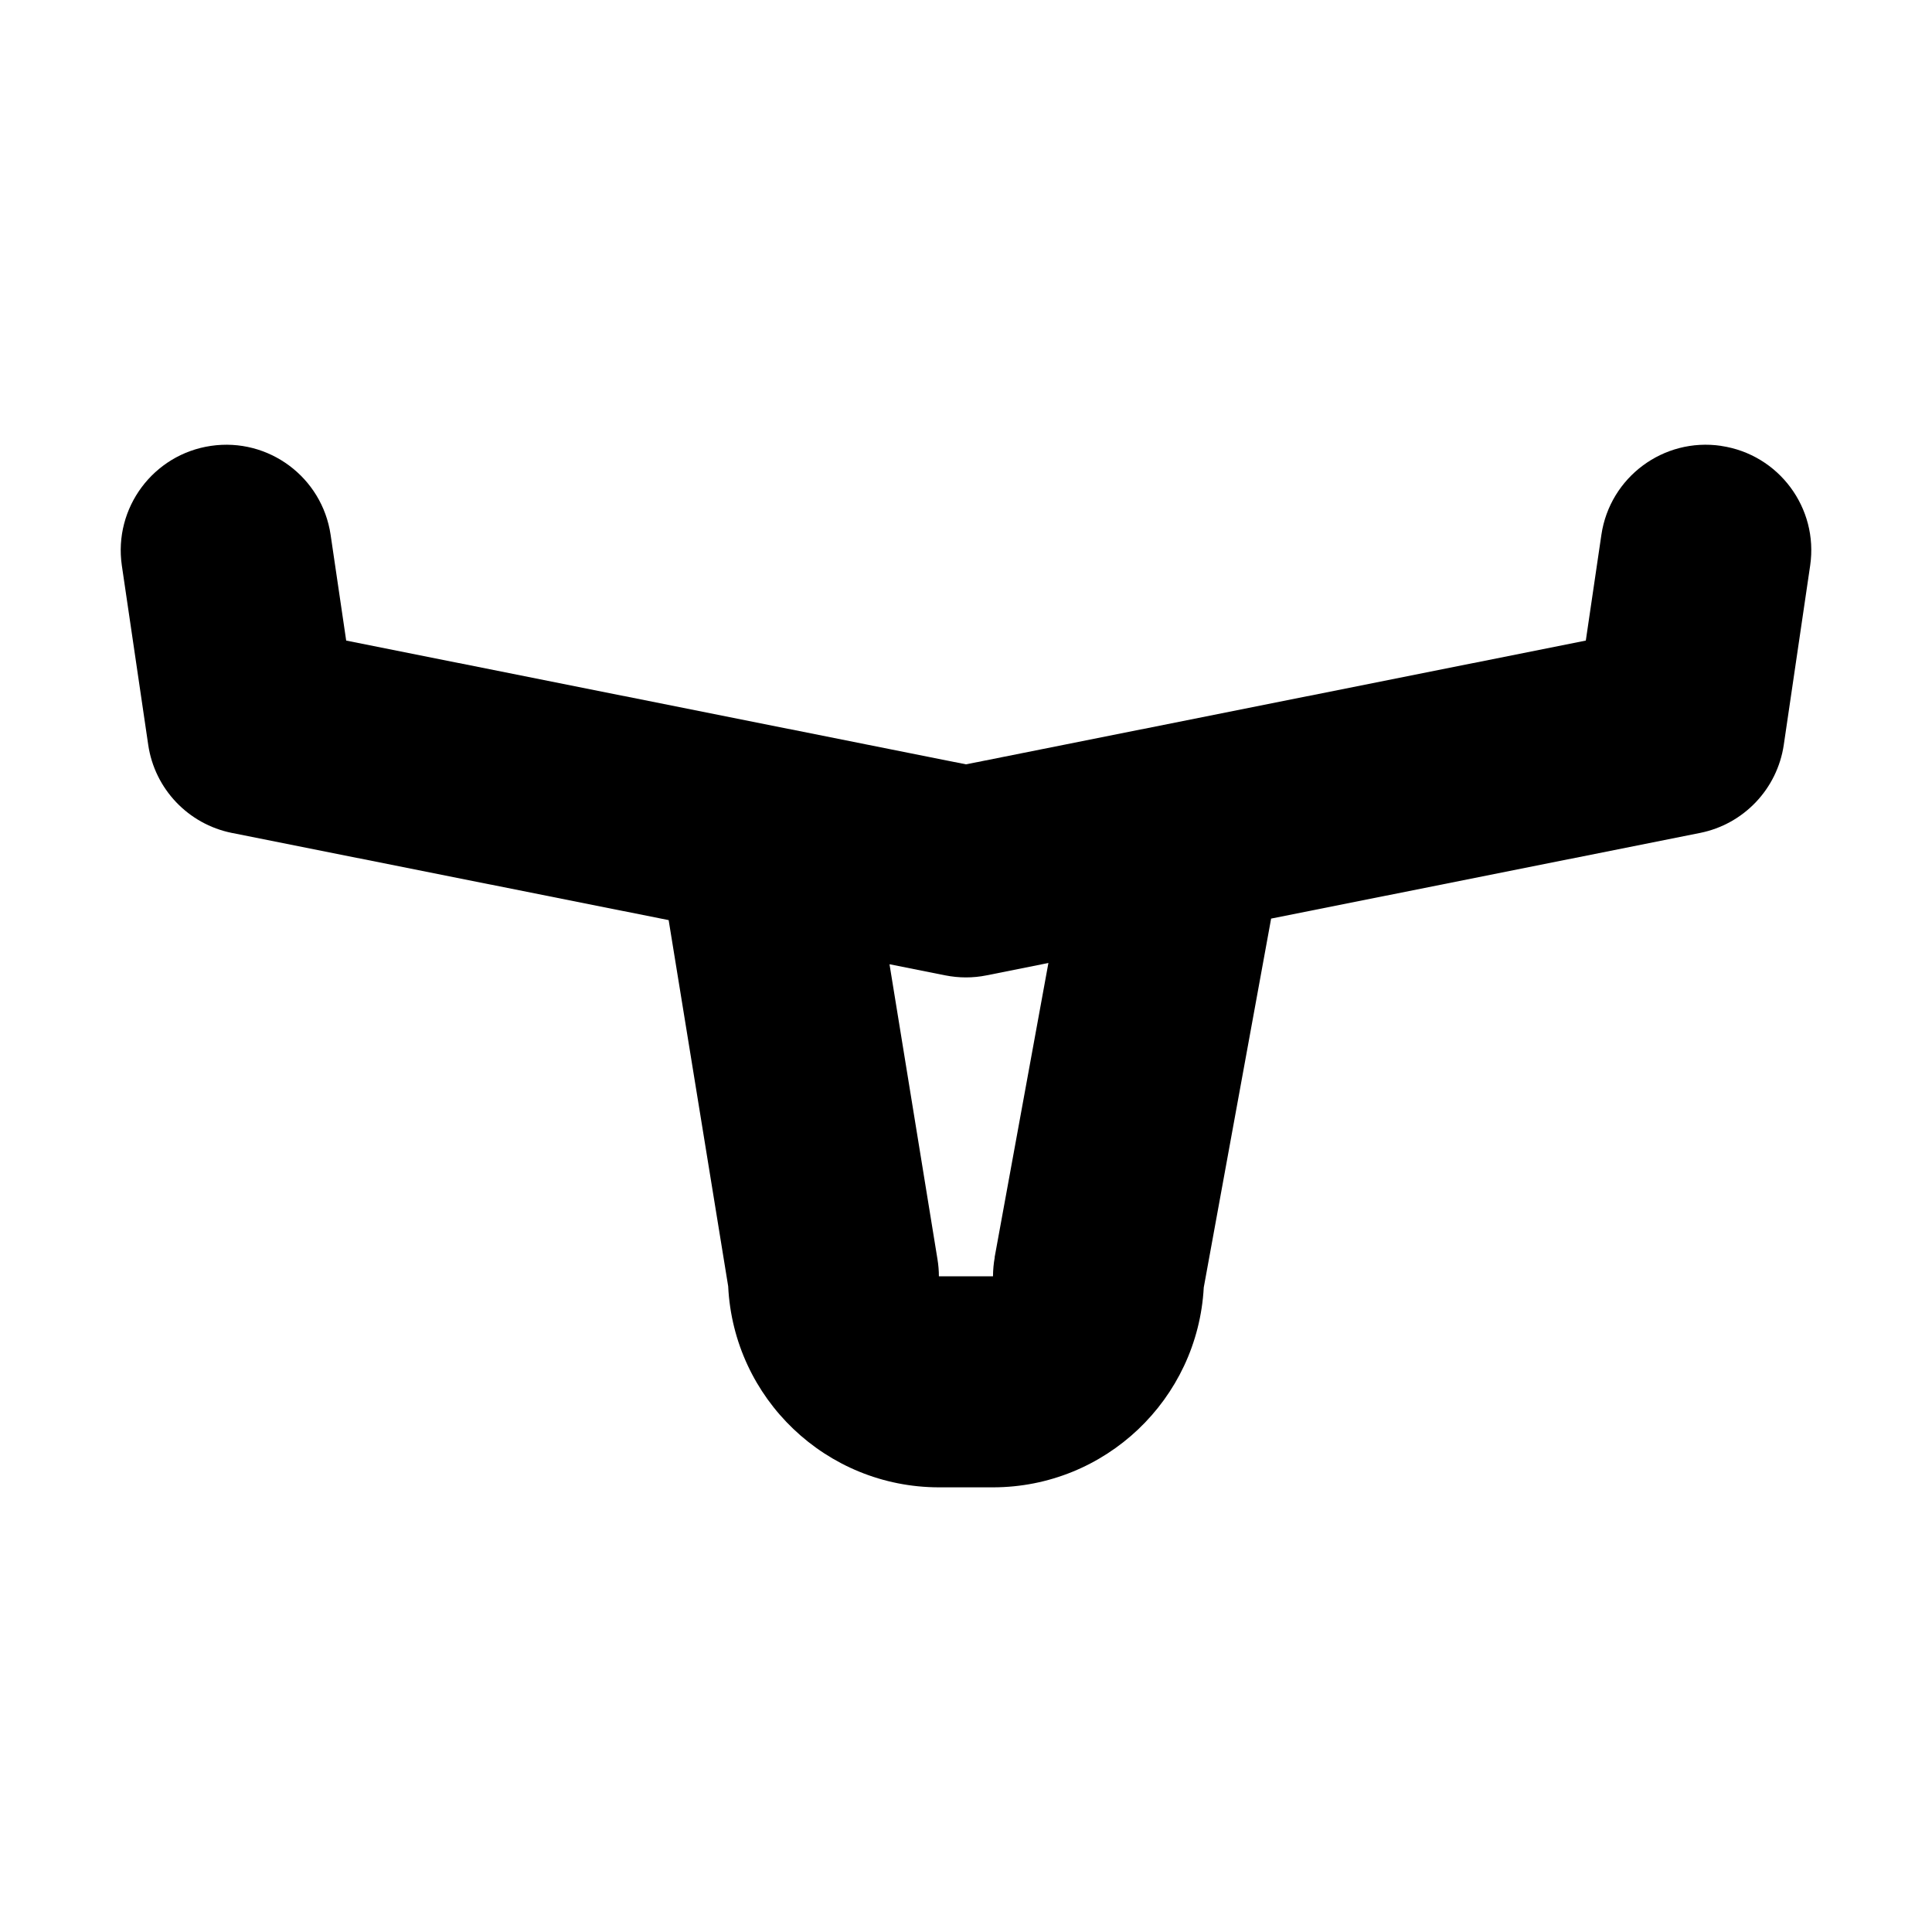
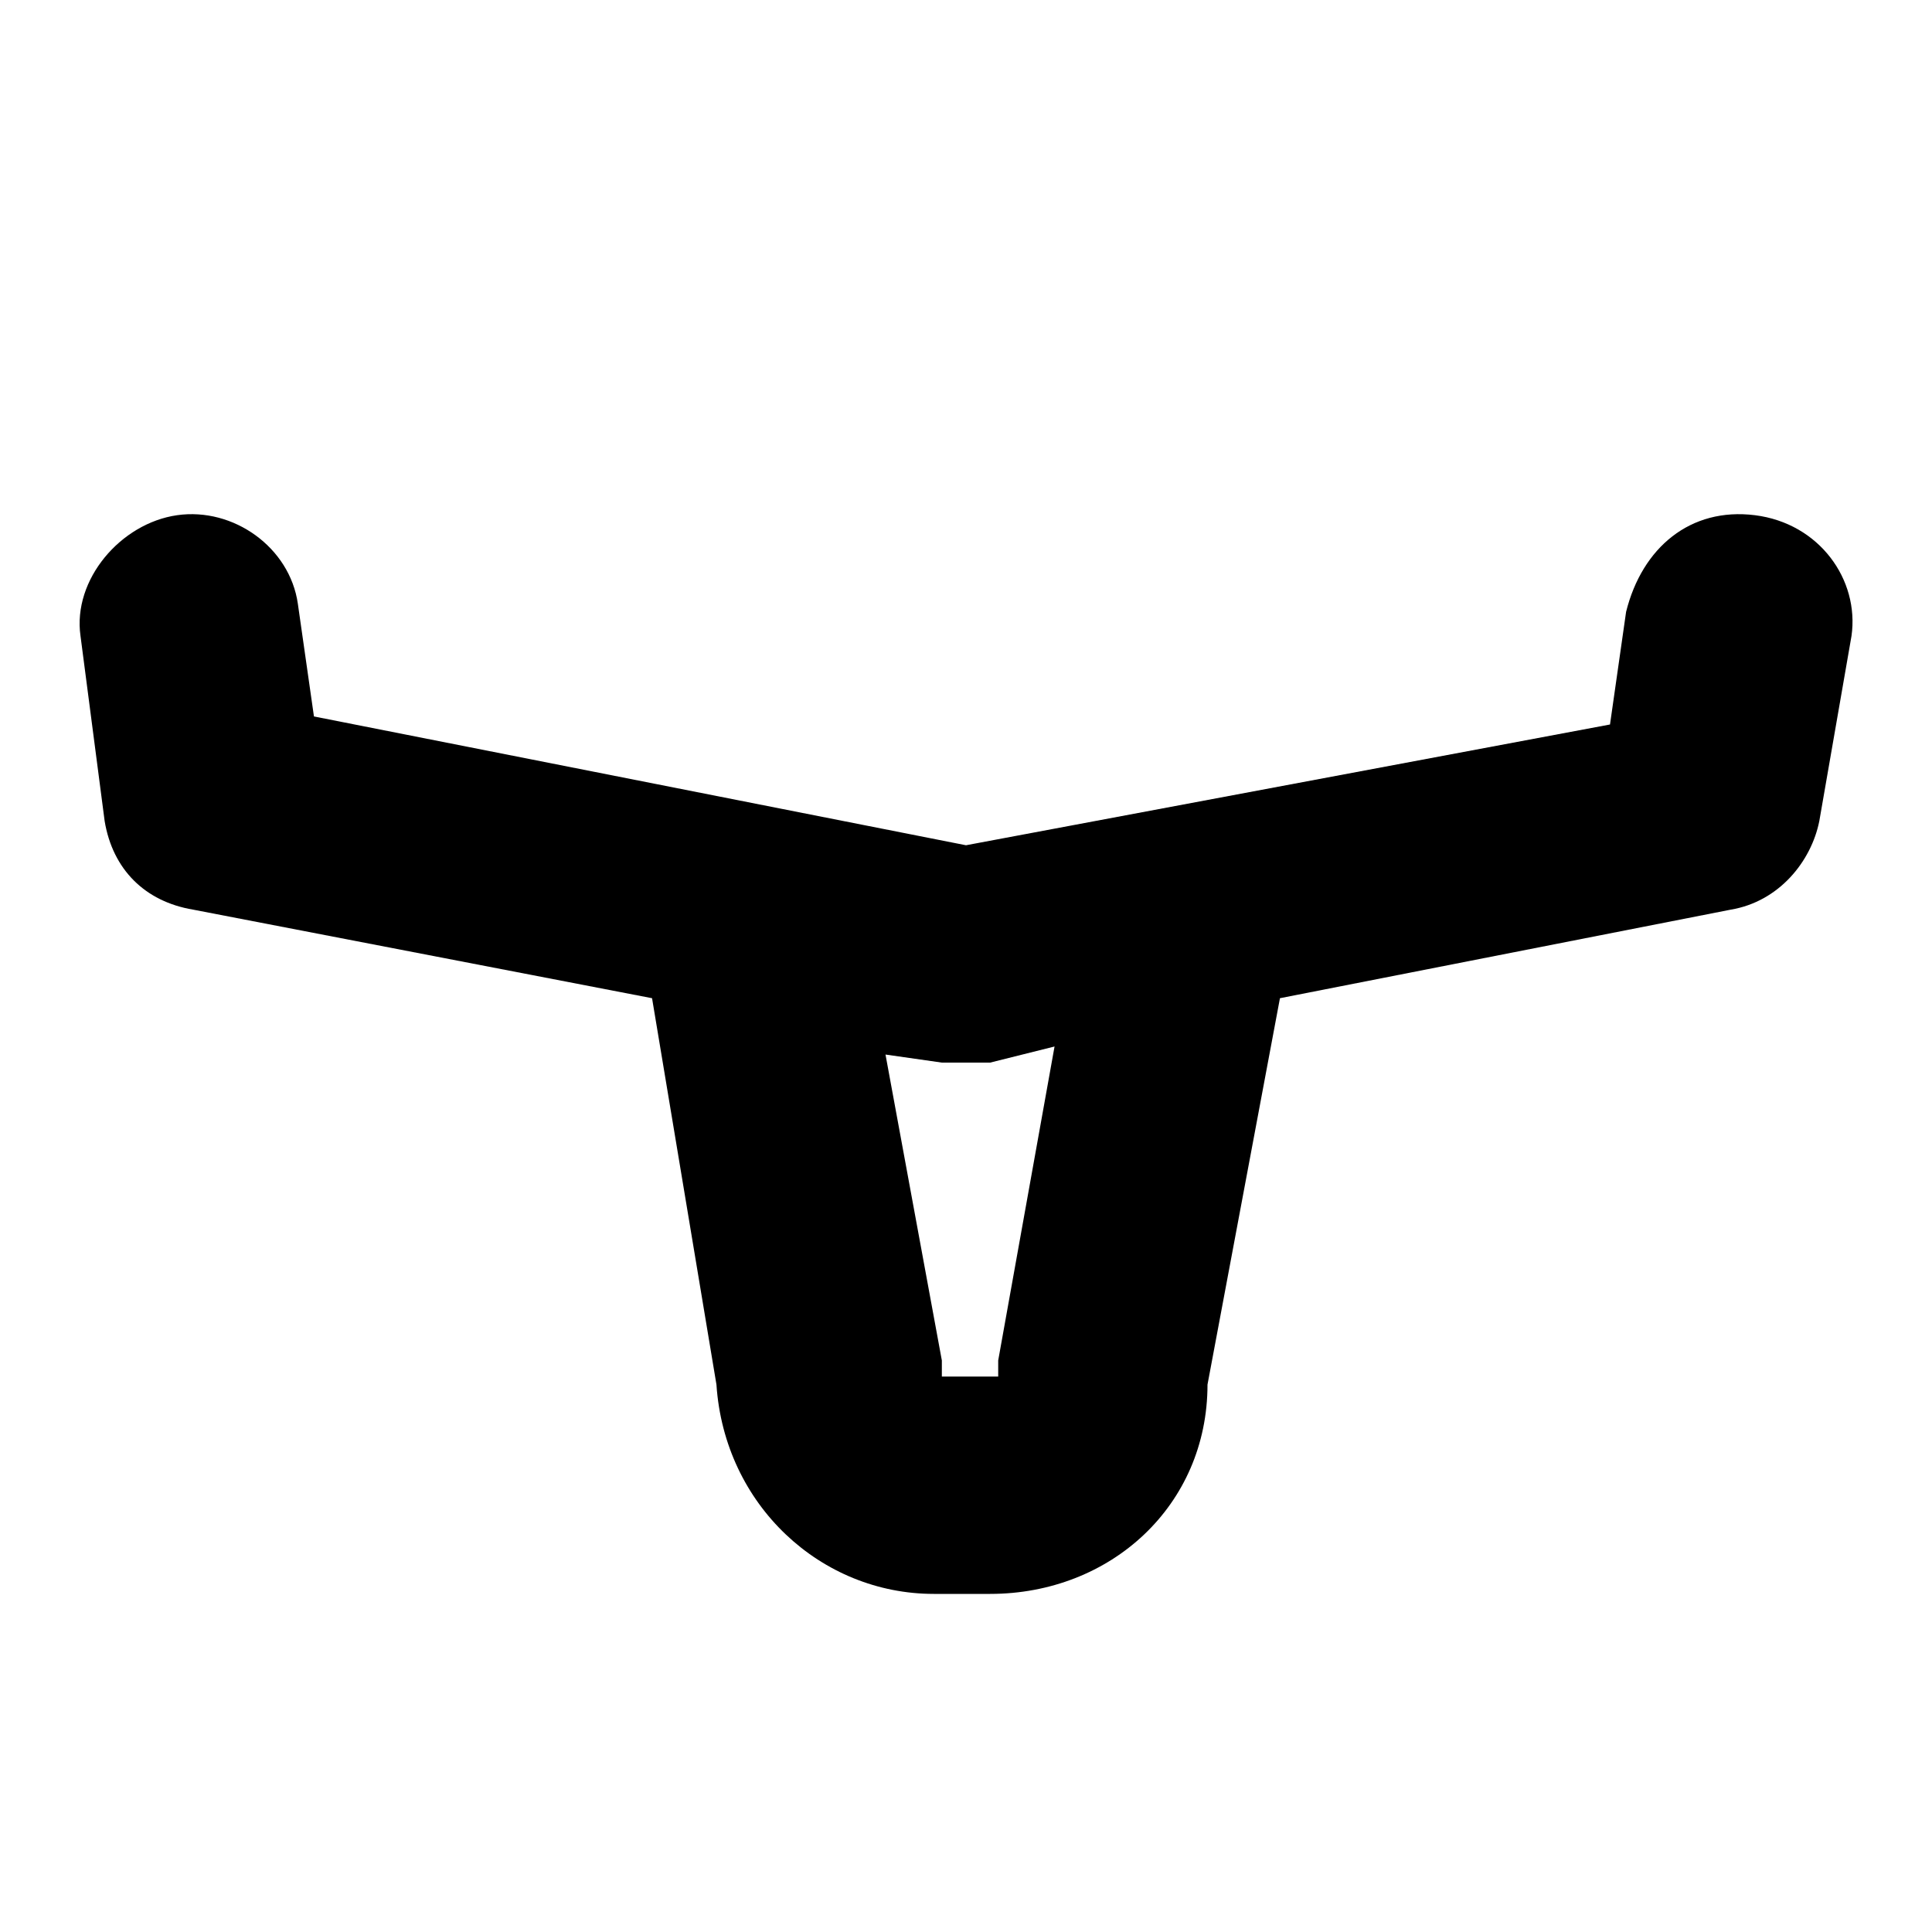
- <svg xmlns="http://www.w3.org/2000/svg" version="1.1" width="32" height="32" viewBox="0 0 32 32">
-   <path d="M28.508 7.385c-0.955-0.141-1.843 0.518-1.984 1.473l-0.258 1.752-10.266 2.050-10.266-2.050-0.258-1.752c-0.141-0.954-1.028-1.613-1.982-1.473s-1.615 1.027-1.476 1.982l0.437 2.97c0.107 0.73 0.663 1.314 1.386 1.459l7.234 1.444 0.986 6.065c0.090 1.863 1.626 3.328 3.491 3.33h0.896c1.857-0.002 3.389-1.455 3.49-3.31l1.112-6.089c0.001-0.007 0.002-0.014 0.003-0.021l7.105-1.419c0.724-0.145 1.279-0.729 1.387-1.459l0.437-2.97c0.14-0.954-0.52-1.84-1.473-1.981zM16.476 20.826c-0.019 0.104-0.028 0.209-0.029 0.314h-0.896c0-0.094-0.008-0.188-0.023-0.28l-0.795-4.889 0.923 0.184c0.113 0.022 0.227 0.034 0.342 0.034s0.229-0.011 0.342-0.034l1.025-0.205-0.891 4.876z" />
+ <svg xmlns="http://www.w3.org/2000/svg" version="1.1" id="Layer_1" x="0px" y="0px" viewBox="0 0 24 24" style="enable-background:new 0 0 24 24;" xml:space="preserve">
+   <path d="M21.8,6.4c-0.8-0.1-1.4,0.4-1.6,1.2l-0.2,1.4L12,10.5L3.9,8.9L3.7,7.5C3.6,6.8,2.9,6.3,2.2,6.4S0.9,7.2,1,7.9l0.3,2.3  c0.1,0.6,0.5,1,1.1,1.1l5.7,1.1l0.8,4.8c0.1,1.5,1.3,2.6,2.7,2.6h0.7c1.5,0,2.7-1.1,2.7-2.6l0.9-4.8c0,0,0,0,0,0l5.6-1.1  c0.6-0.1,1-0.6,1.1-1.1L23,7.9C23.1,7.2,22.6,6.5,21.8,6.4L21.8,6.4z M12.4,16.9c0,0.1,0,0.2,0,0.2h-0.7c0-0.1,0-0.1,0-0.2L11,13.1  l0.7,0.1c0.1,0,0.2,0,0.3,0s0.2,0,0.3,0l0.8-0.2L12.4,16.9L12.4,16.9z" />
</svg>
